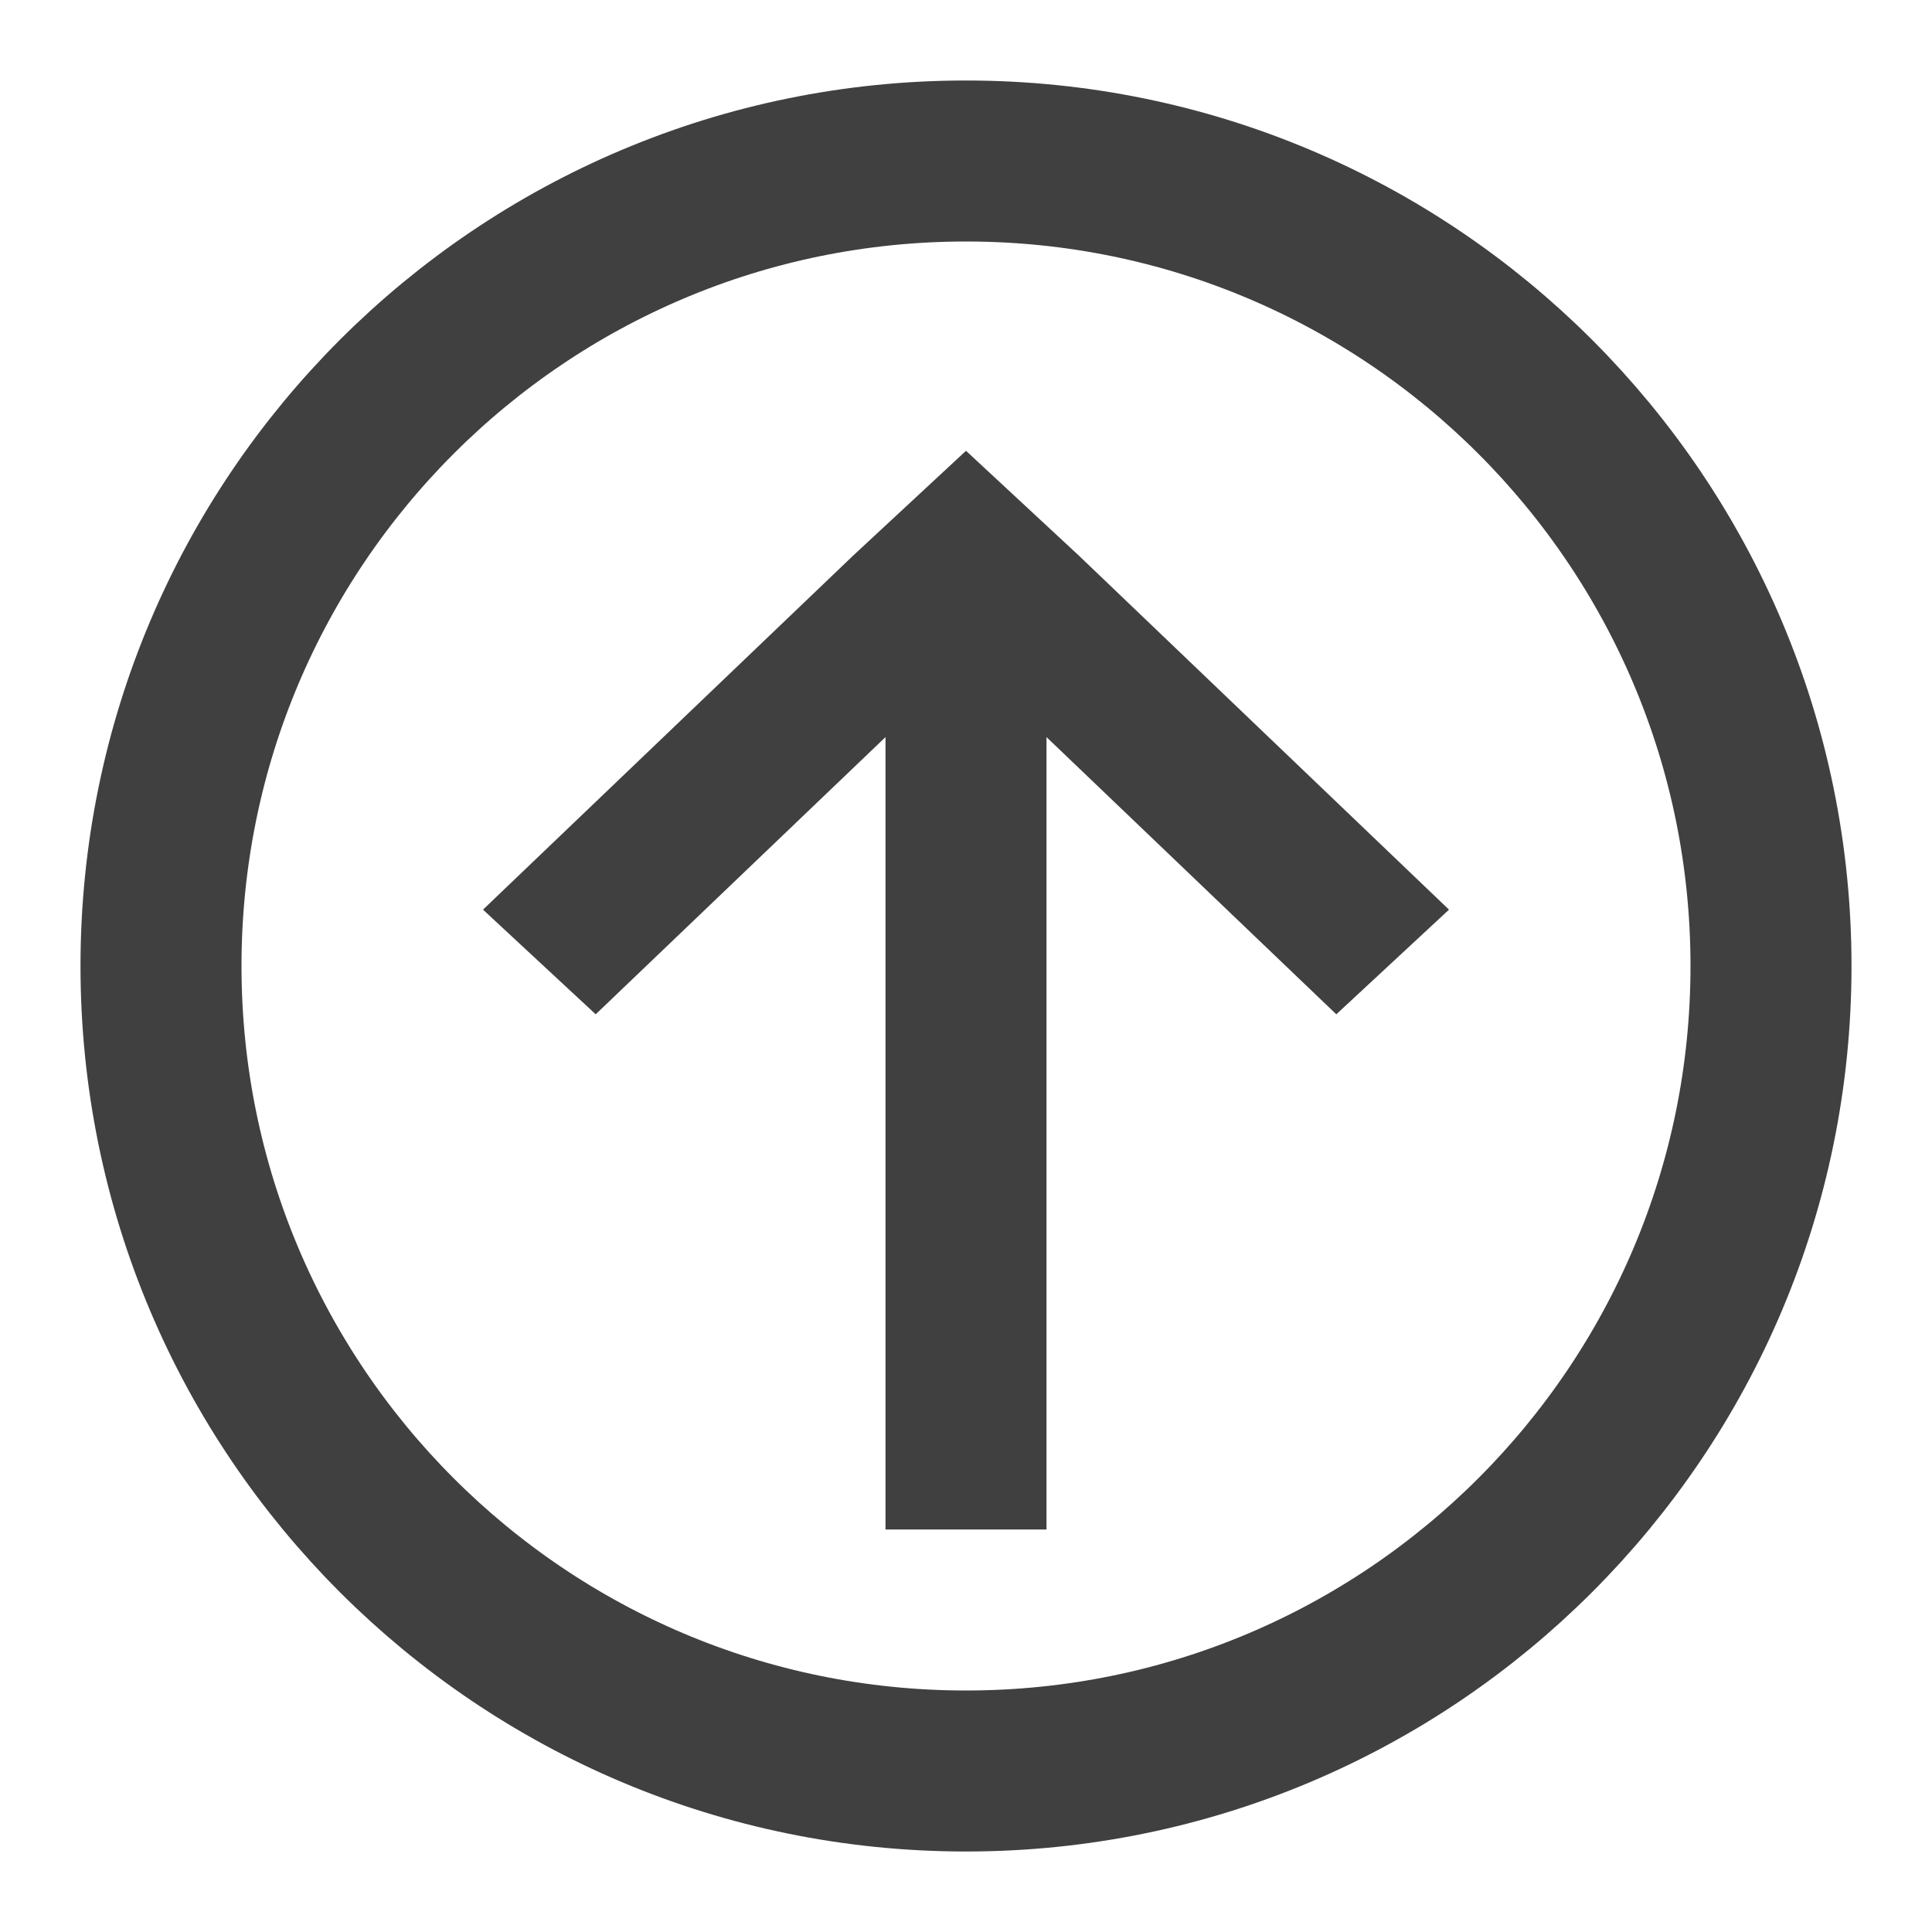
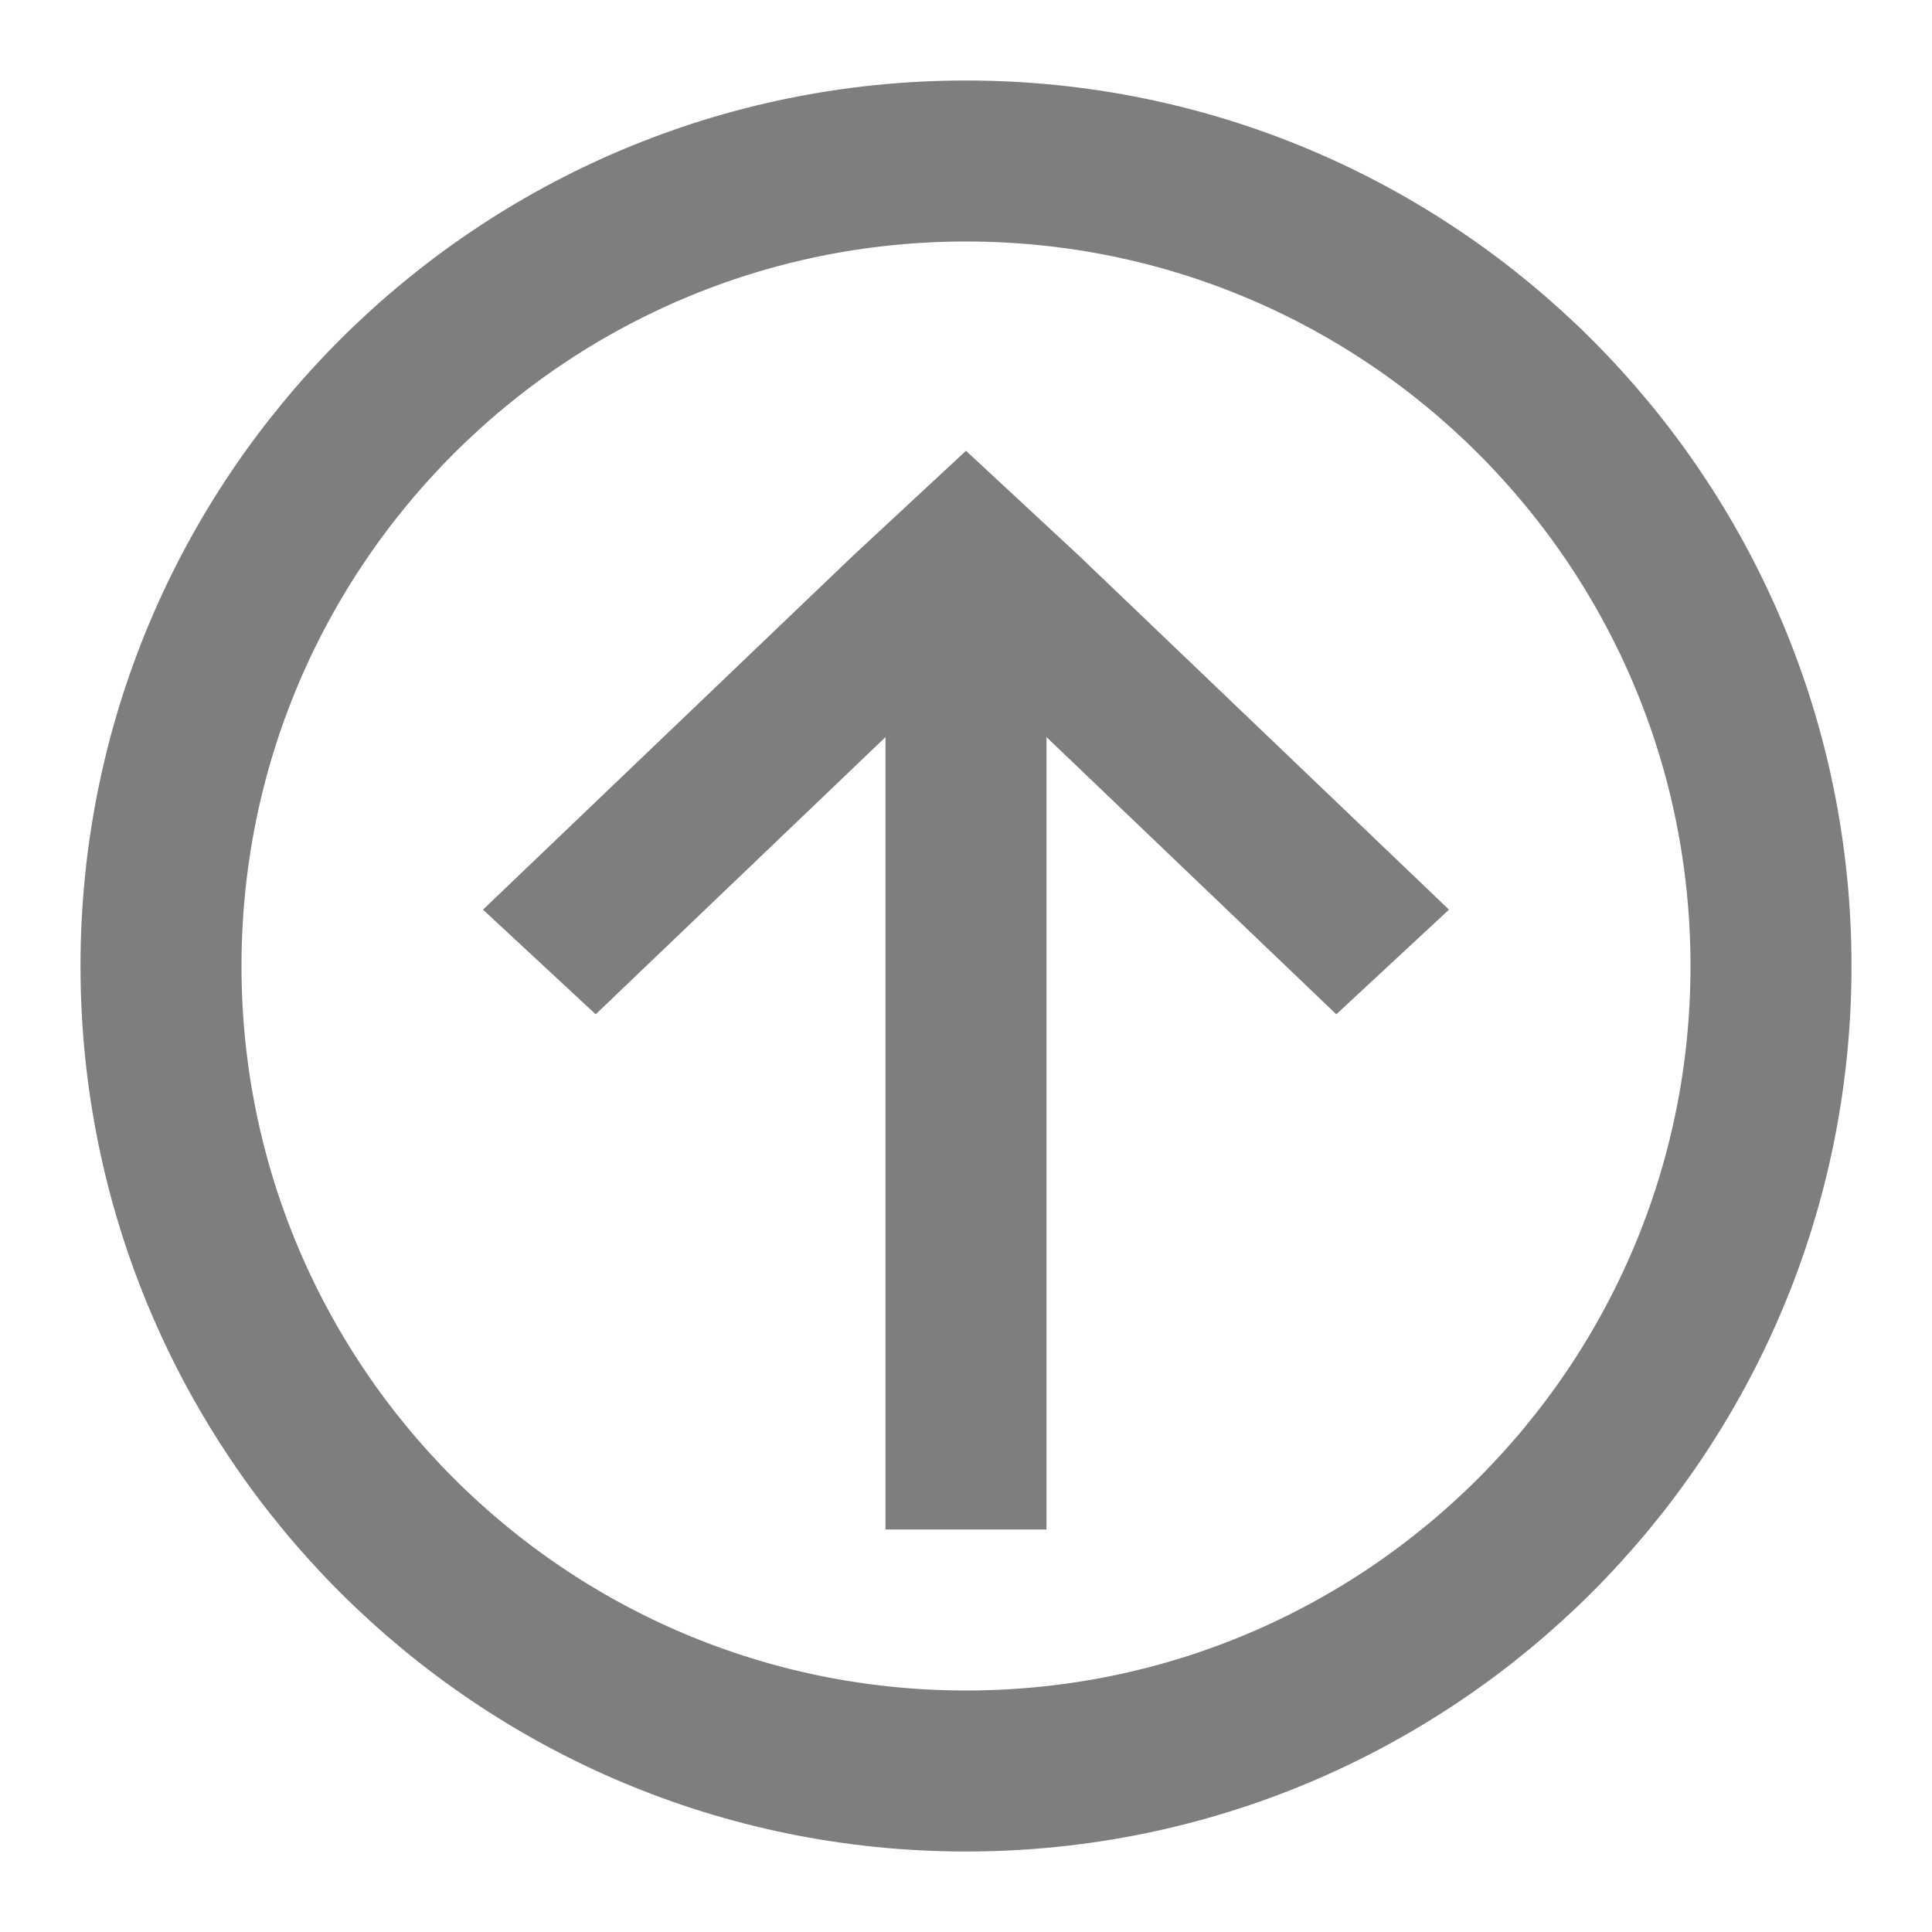
- <svg xmlns="http://www.w3.org/2000/svg" version="1.1" id="图层_1" x="0px" y="0px" viewBox="0 0 24 24" enable-background="new 0 0 24 24" xml:space="preserve">
-   <circle fill="none" stroke="#404040" stroke-width="2" stroke-miterlimit="10" cx="12" cy="12" r="10" />
-   <rect x="11" y="7" transform="matrix(-1 -1.224647e-16 1.224647e-16 -1 24 26)" fill="#404040" width="2" height="12" />
-   <polygon fill="#404040" points="18,11.3 13.4,6.9 13.4,6.9 12,5.6 10.6,6.9 10.6,6.9 6,11.3 7.4,12.6 12,8.2 16.6,12.6 " />
+ <svg xmlns="http://www.w3.org/2000/svg" version="1.1" id="图层_1" x="0px" y="0px" viewBox="0 0 24 24" style="enable-background:new 0 0 24 24;" xml:space="preserve">
+   <style type="text/css">
+ 	.st0{fill:none;stroke:#7E7E7E;stroke-width:2;stroke-miterlimit:10;}
+ 	.st1{fill:#7E7E7E;}
+ </style>
+   <circle class="st0" cx="12" cy="12" r="10" />
+   <rect x="11" y="7" class="st1" width="2" height="12" />
+   <polygon class="st1" points="18,11.3 13.4,6.9 13.4,6.9 12,5.6 10.6,6.9 10.6,6.9 6,11.3 7.4,12.6 12,8.2 16.6,12.6 " />
</svg>
